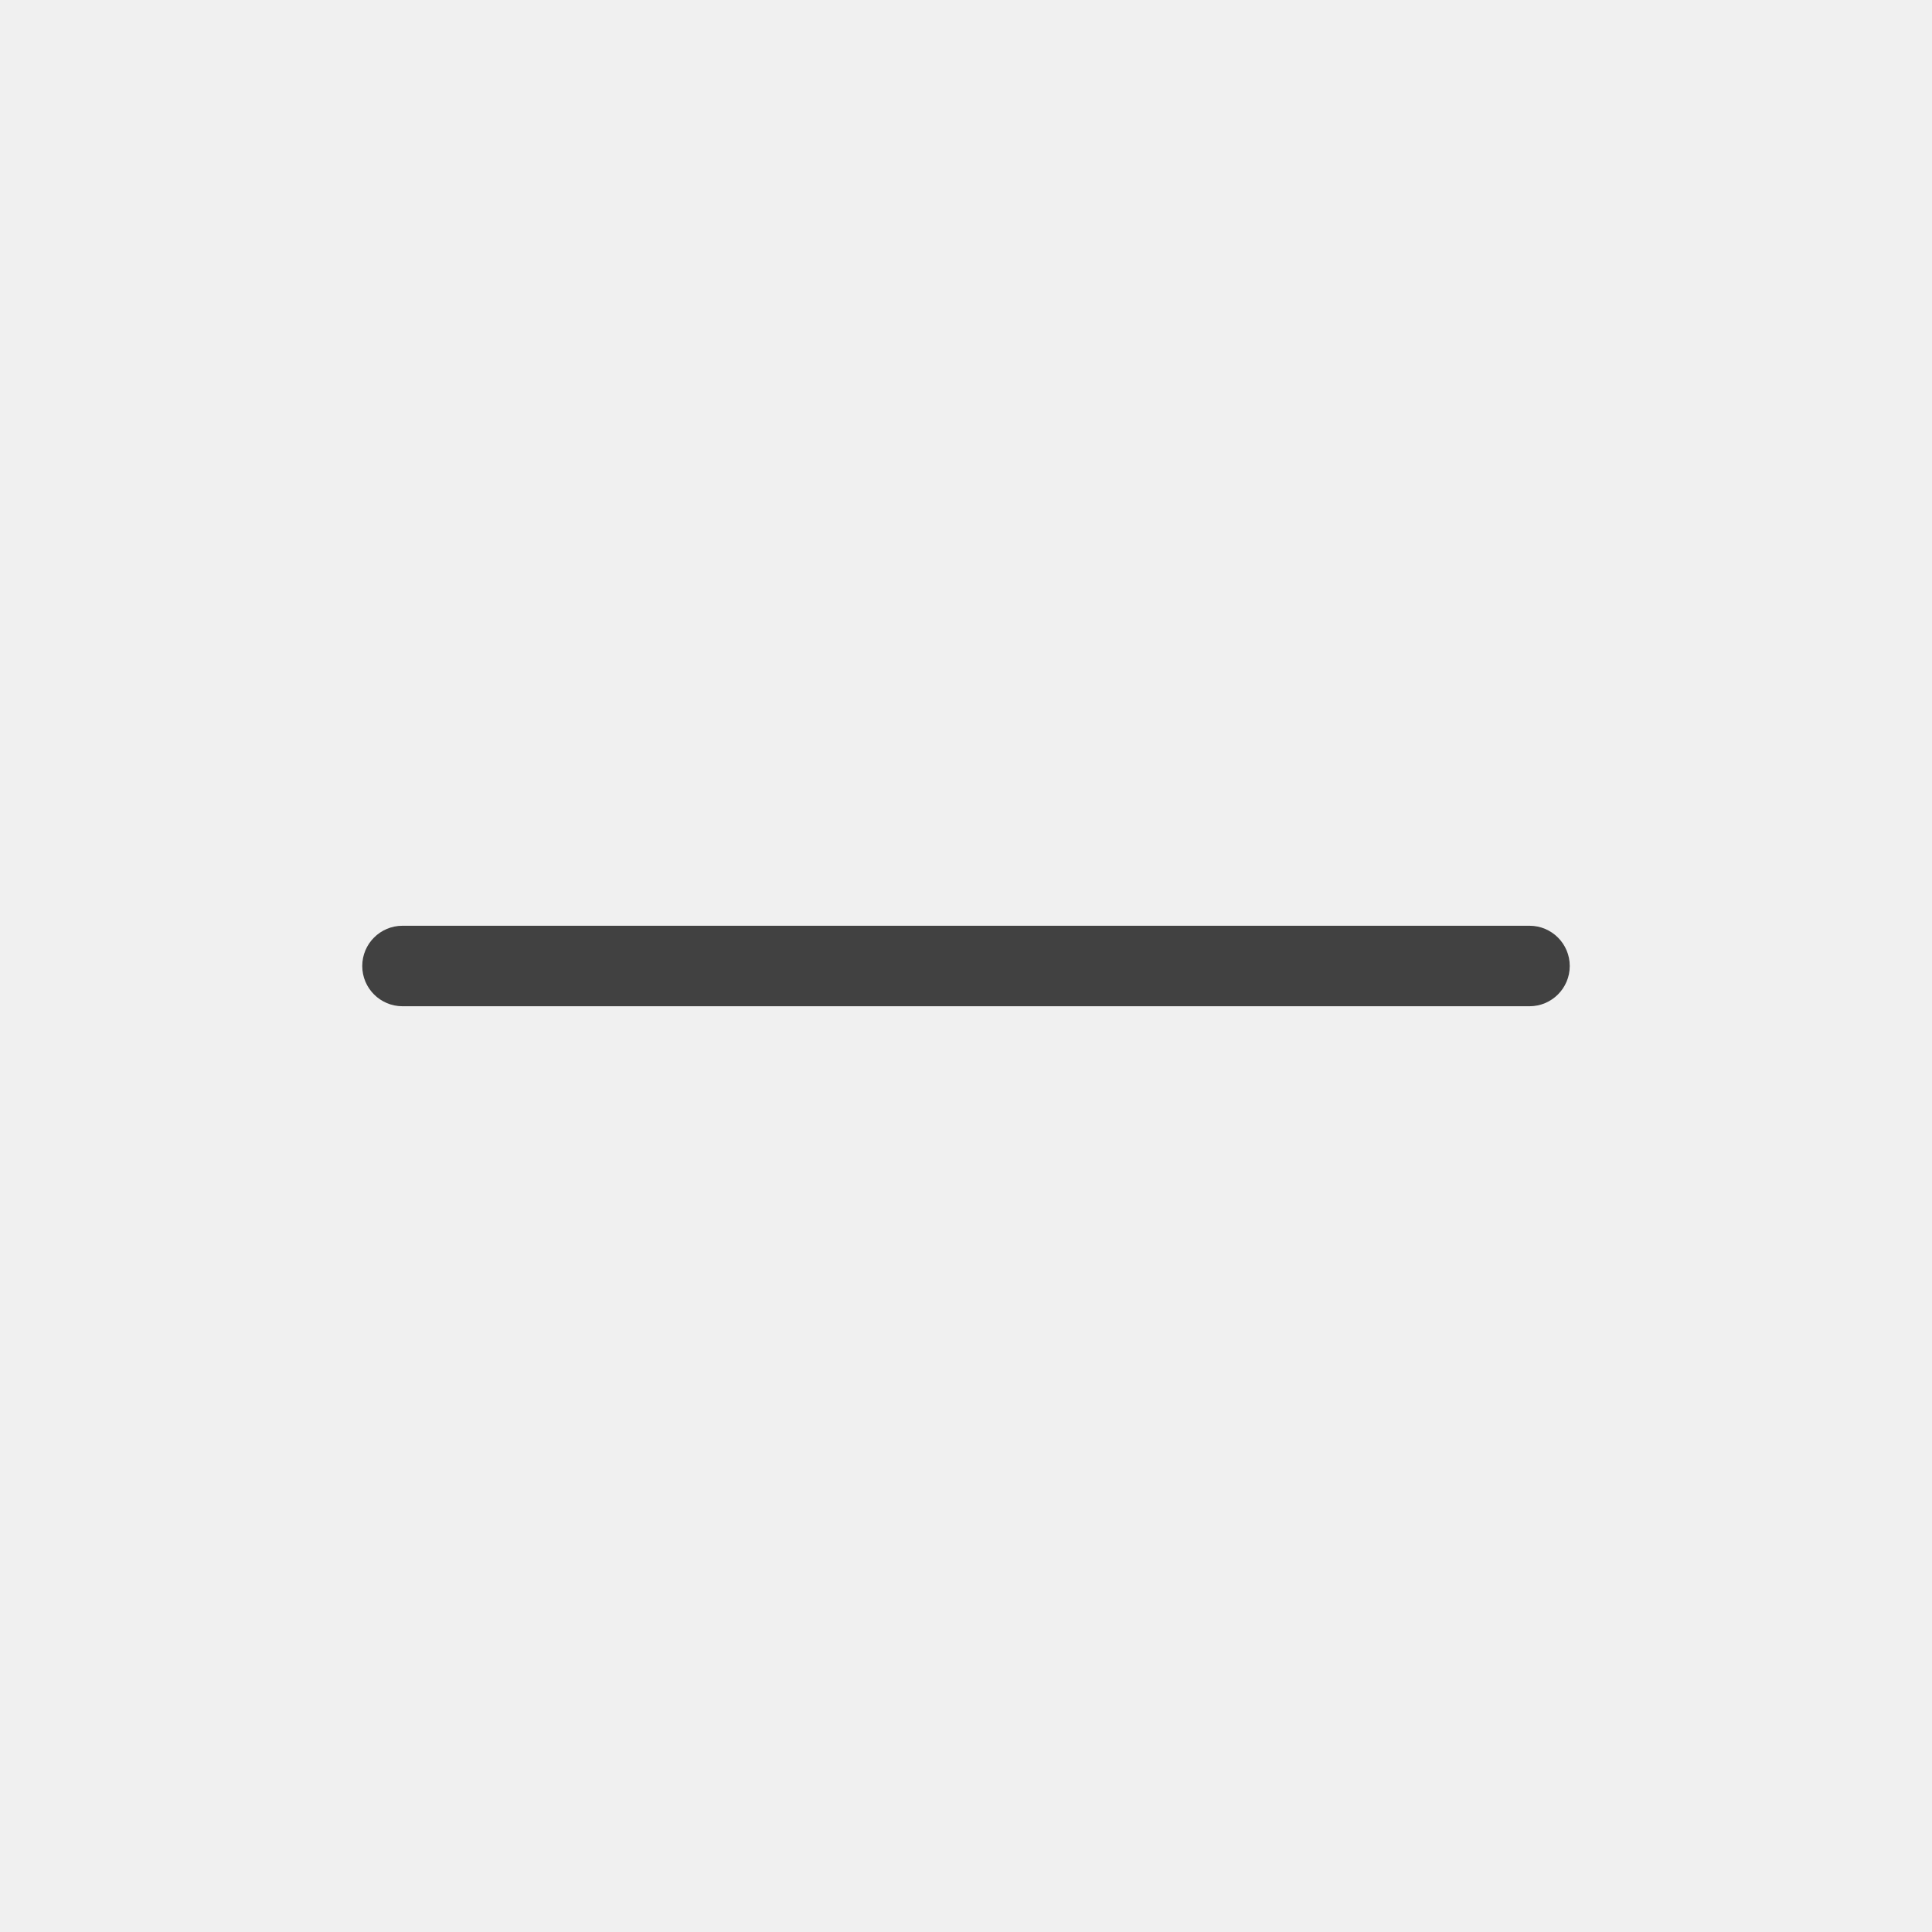
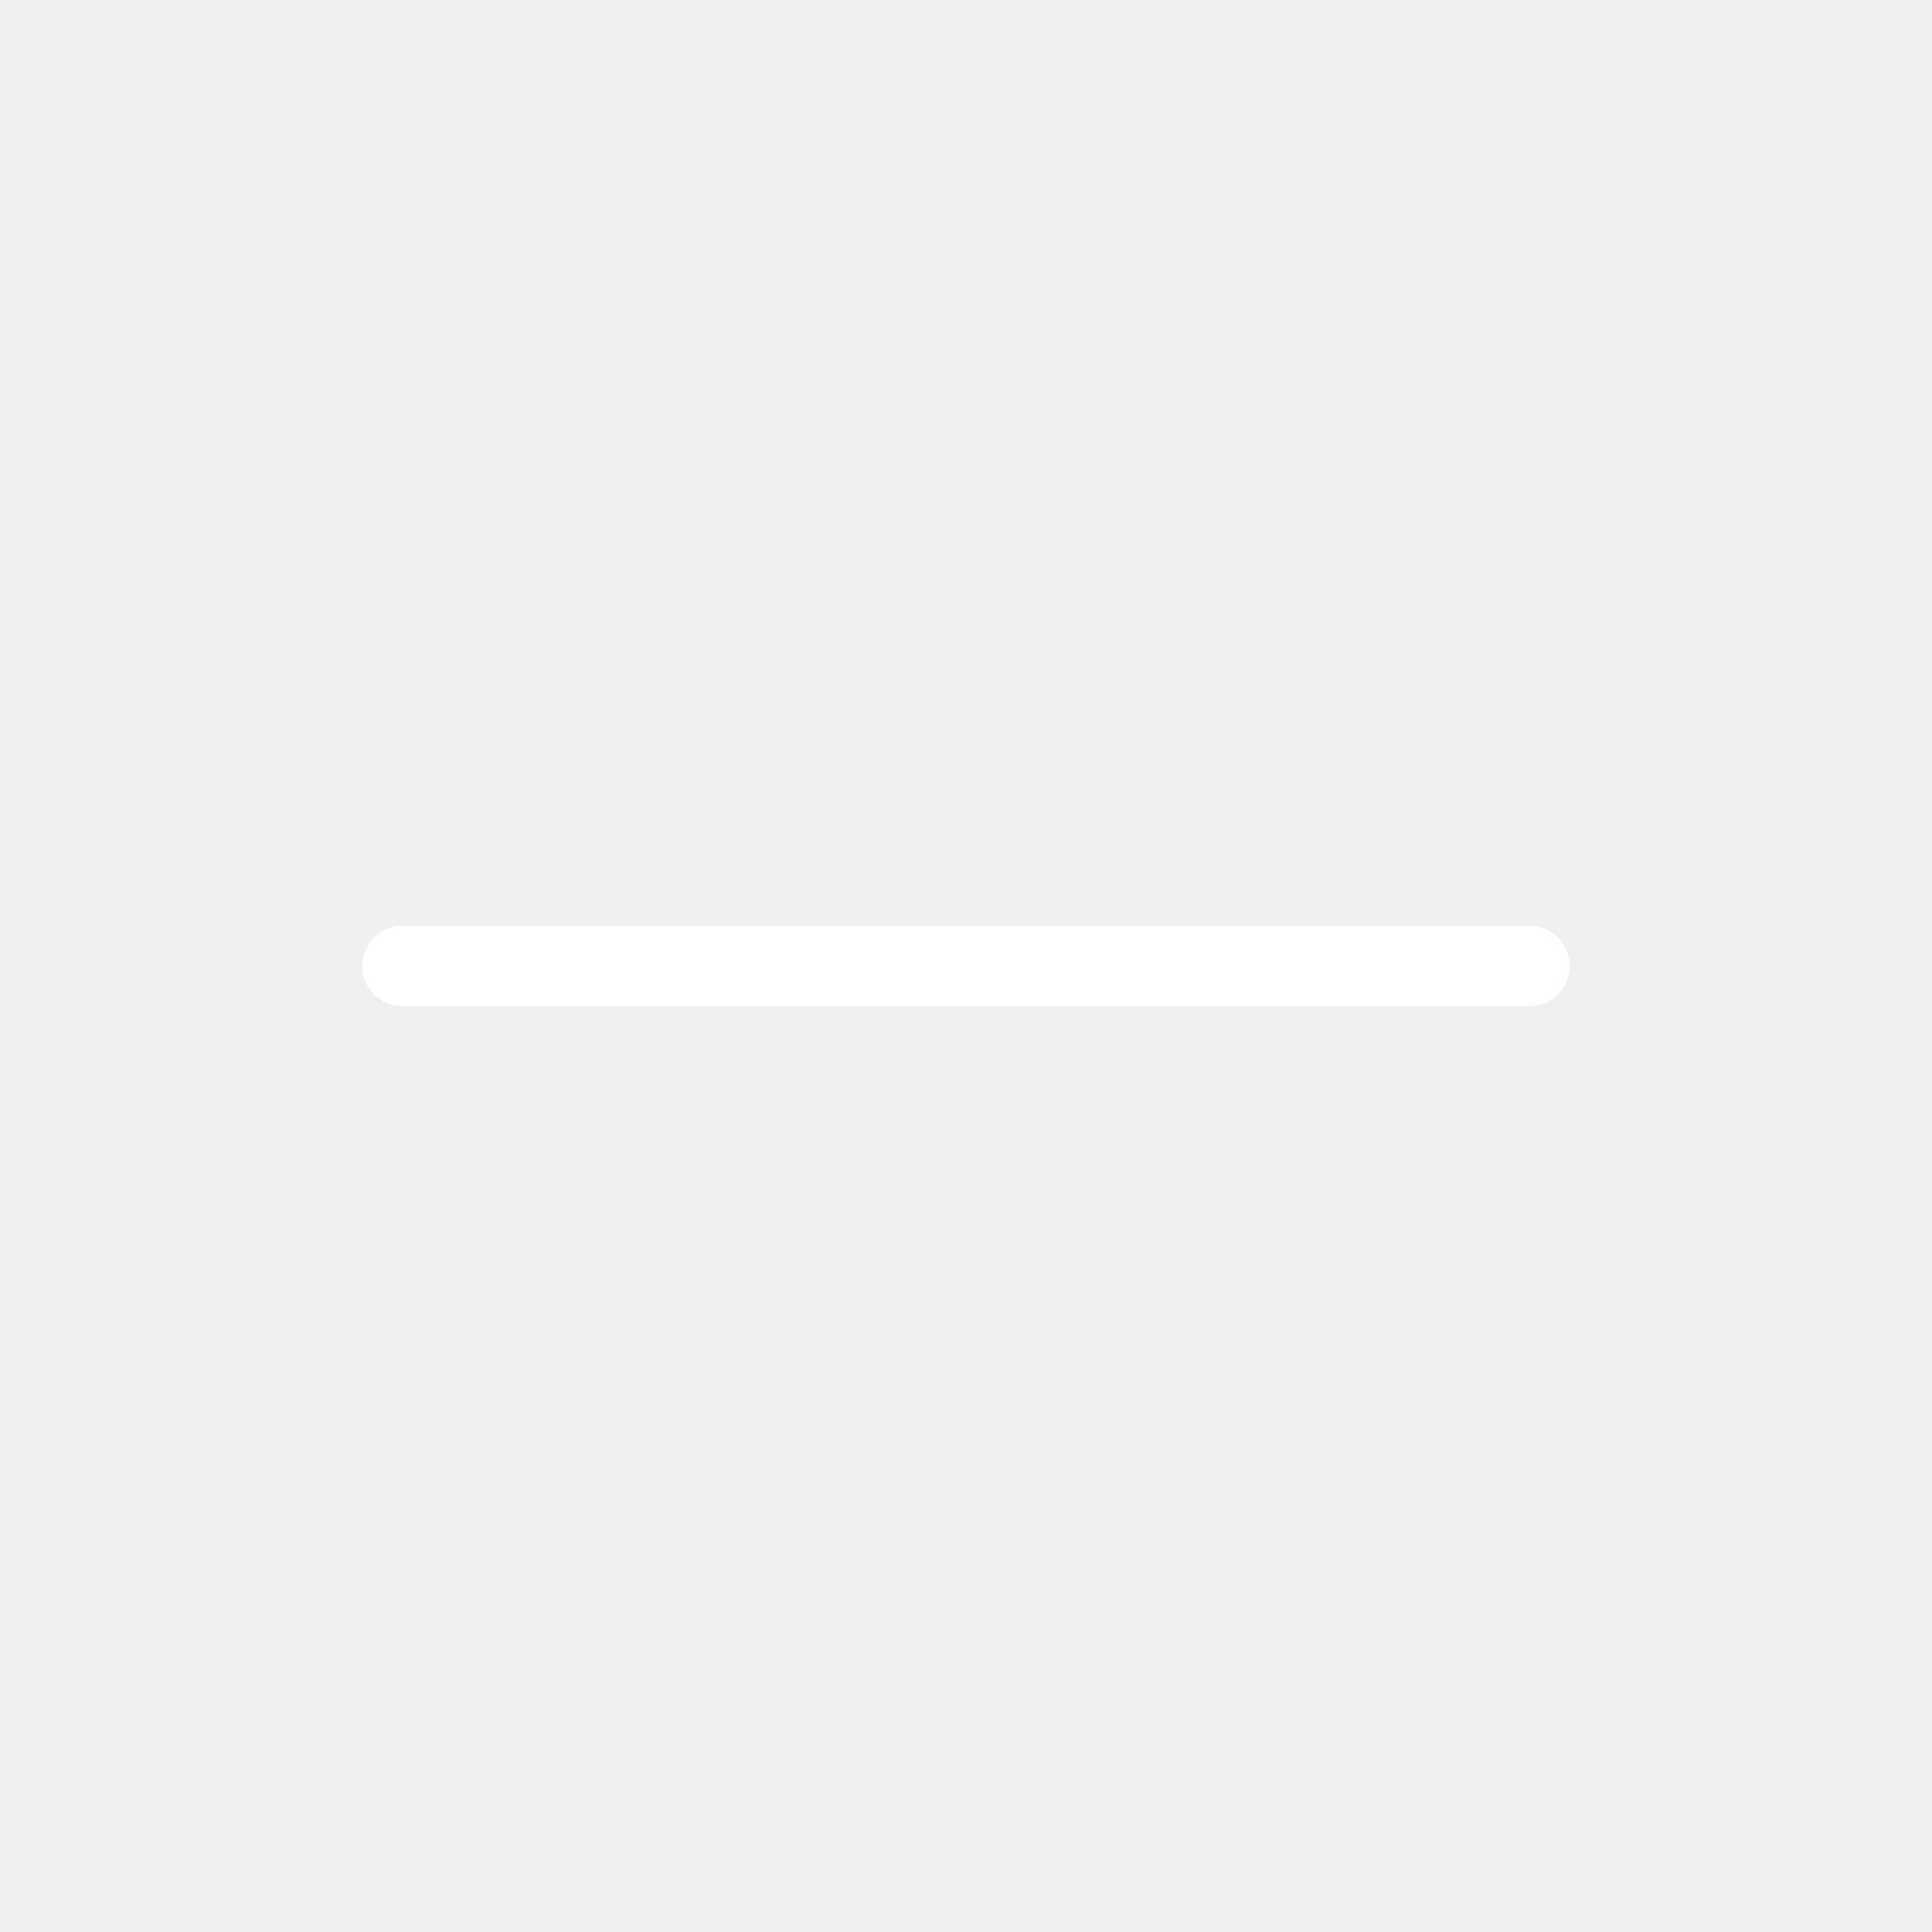
<svg xmlns="http://www.w3.org/2000/svg" width="24" height="24" viewBox="0 0 24 24" fill="none">
  <g id="feather-icon / minus">
-     <path id="Shape (Stroke)" fill-rule="evenodd" clip-rule="evenodd" d="M4.5 12C4.5 11.724 4.724 11.5 5 11.5H19C19.276 11.5 19.5 11.724 19.5 12C19.5 12.276 19.276 12.5 19 12.5H5C4.724 12.5 4.5 12.276 4.5 12Z" fill="#414141" />
+     <path id="Shape (Stroke)" fill-rule="evenodd" clip-rule="evenodd" d="M4.5 12C4.5 11.724 4.724 11.5 5 11.5H19C19.276 11.5 19.5 11.724 19.5 12C19.5 12.276 19.276 12.5 19 12.5H5C4.724 12.5 4.5 12.276 4.5 12Z" fill="#FFF" />
  </g>
</svg>
